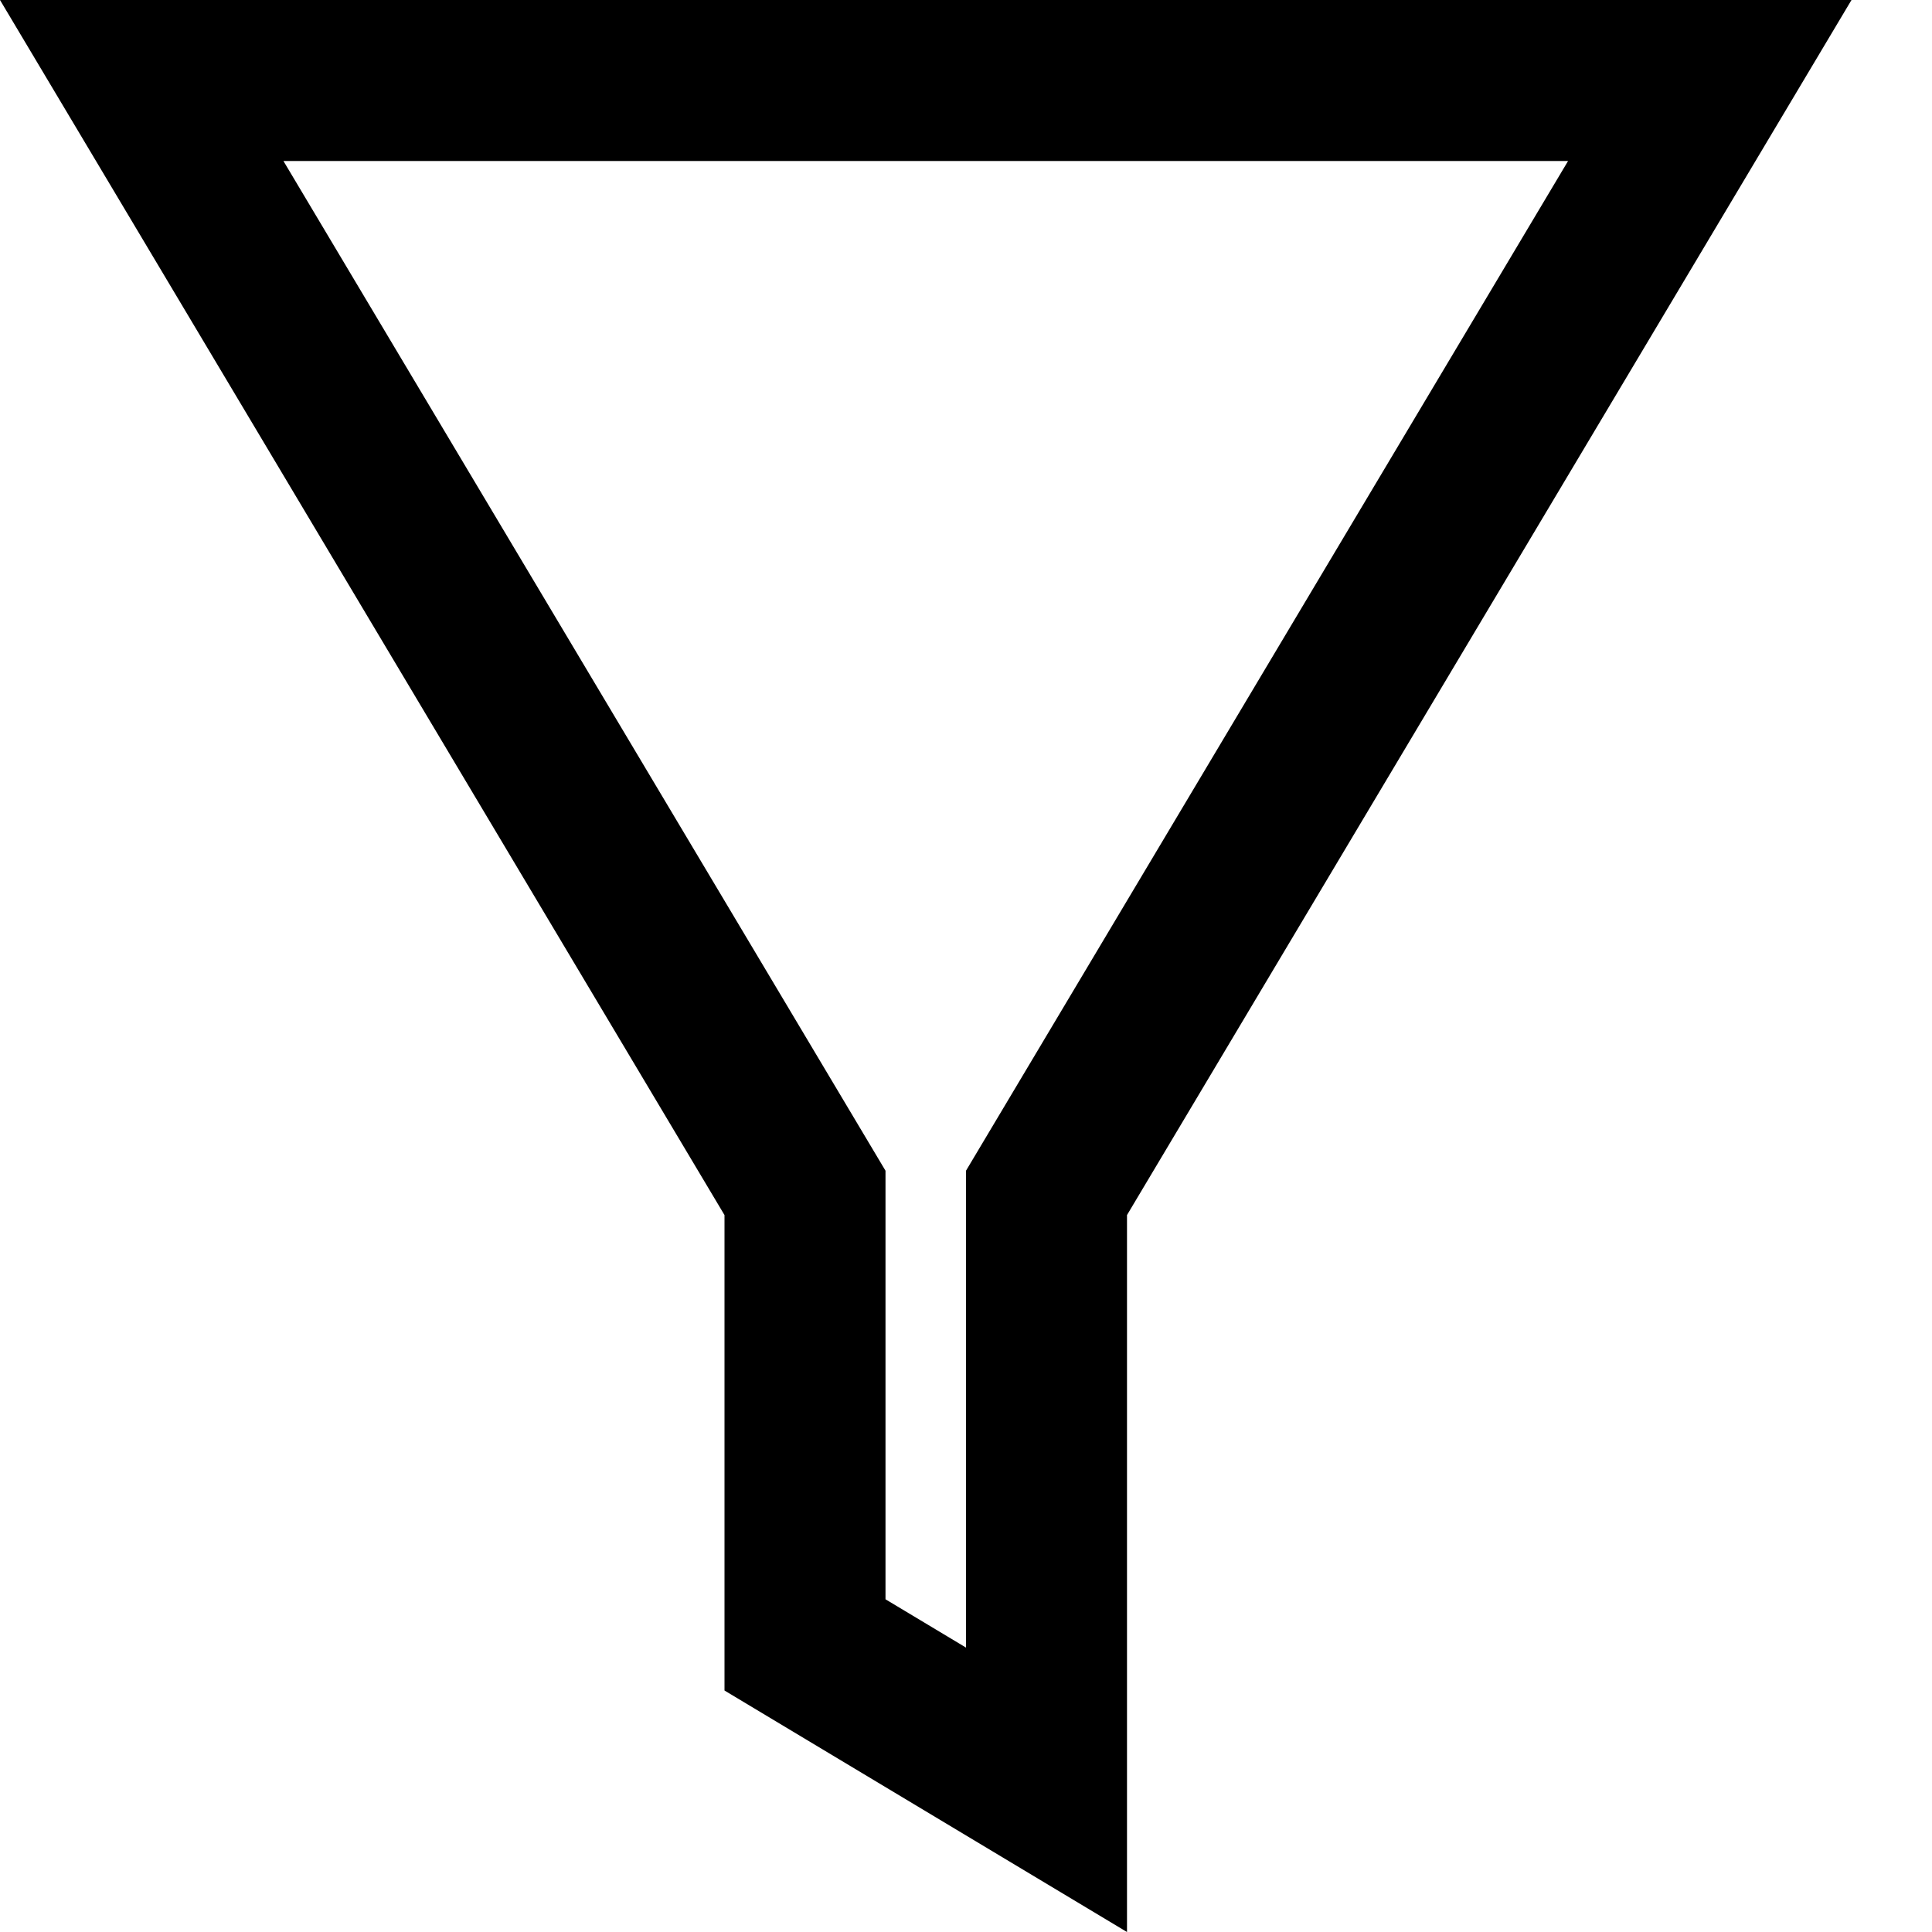
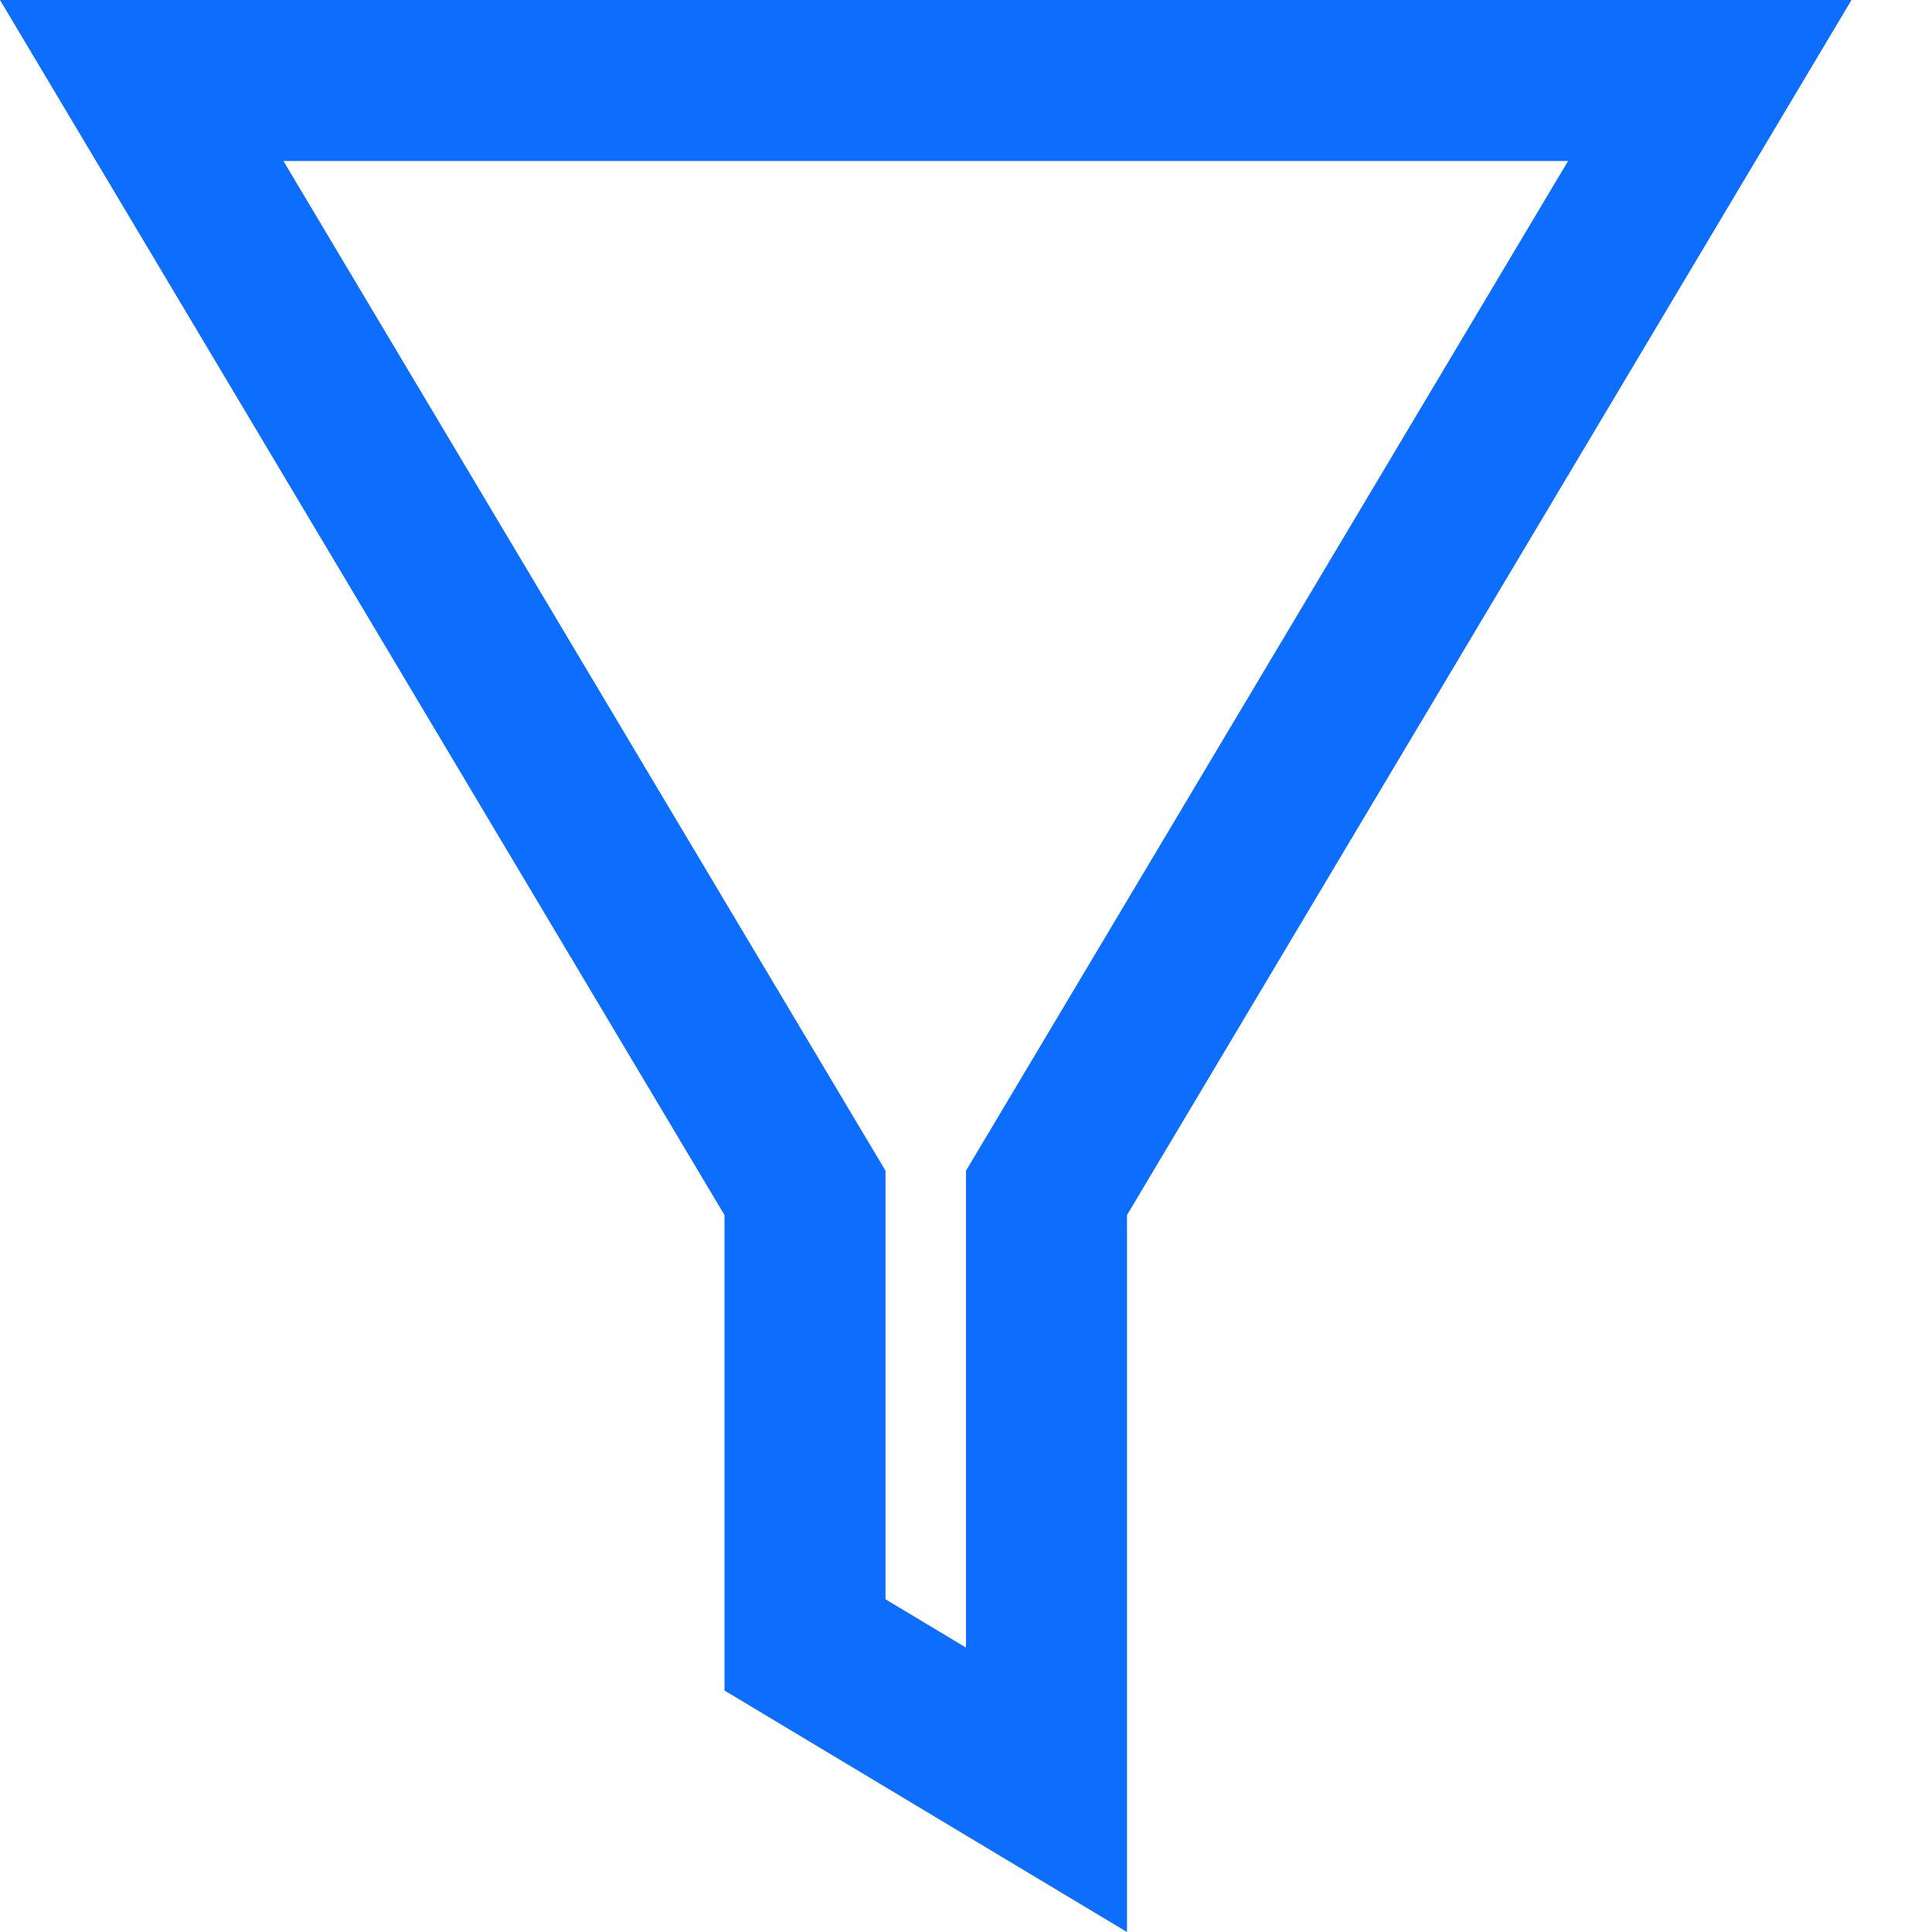
<svg xmlns="http://www.w3.org/2000/svg" width="24" height="24" viewBox="0 0 24 24">
-   <path d="M19.479 2l-7.479 12.543v5.924l-1-.6v-5.324l-7.479-12.543h15.958zm3.521-2h-23l9 15.094v5.906l5 3v-8.906l9-15.094z" />
+   <path fill="#0d6efd" d="M19.479 2l-7.479 12.543v5.924l-1-.6v-5.324l-7.479-12.543h15.958zm3.521-2h-23l9 15.094v5.906l5 3v-8.906l9-15.094z" />
</svg>
